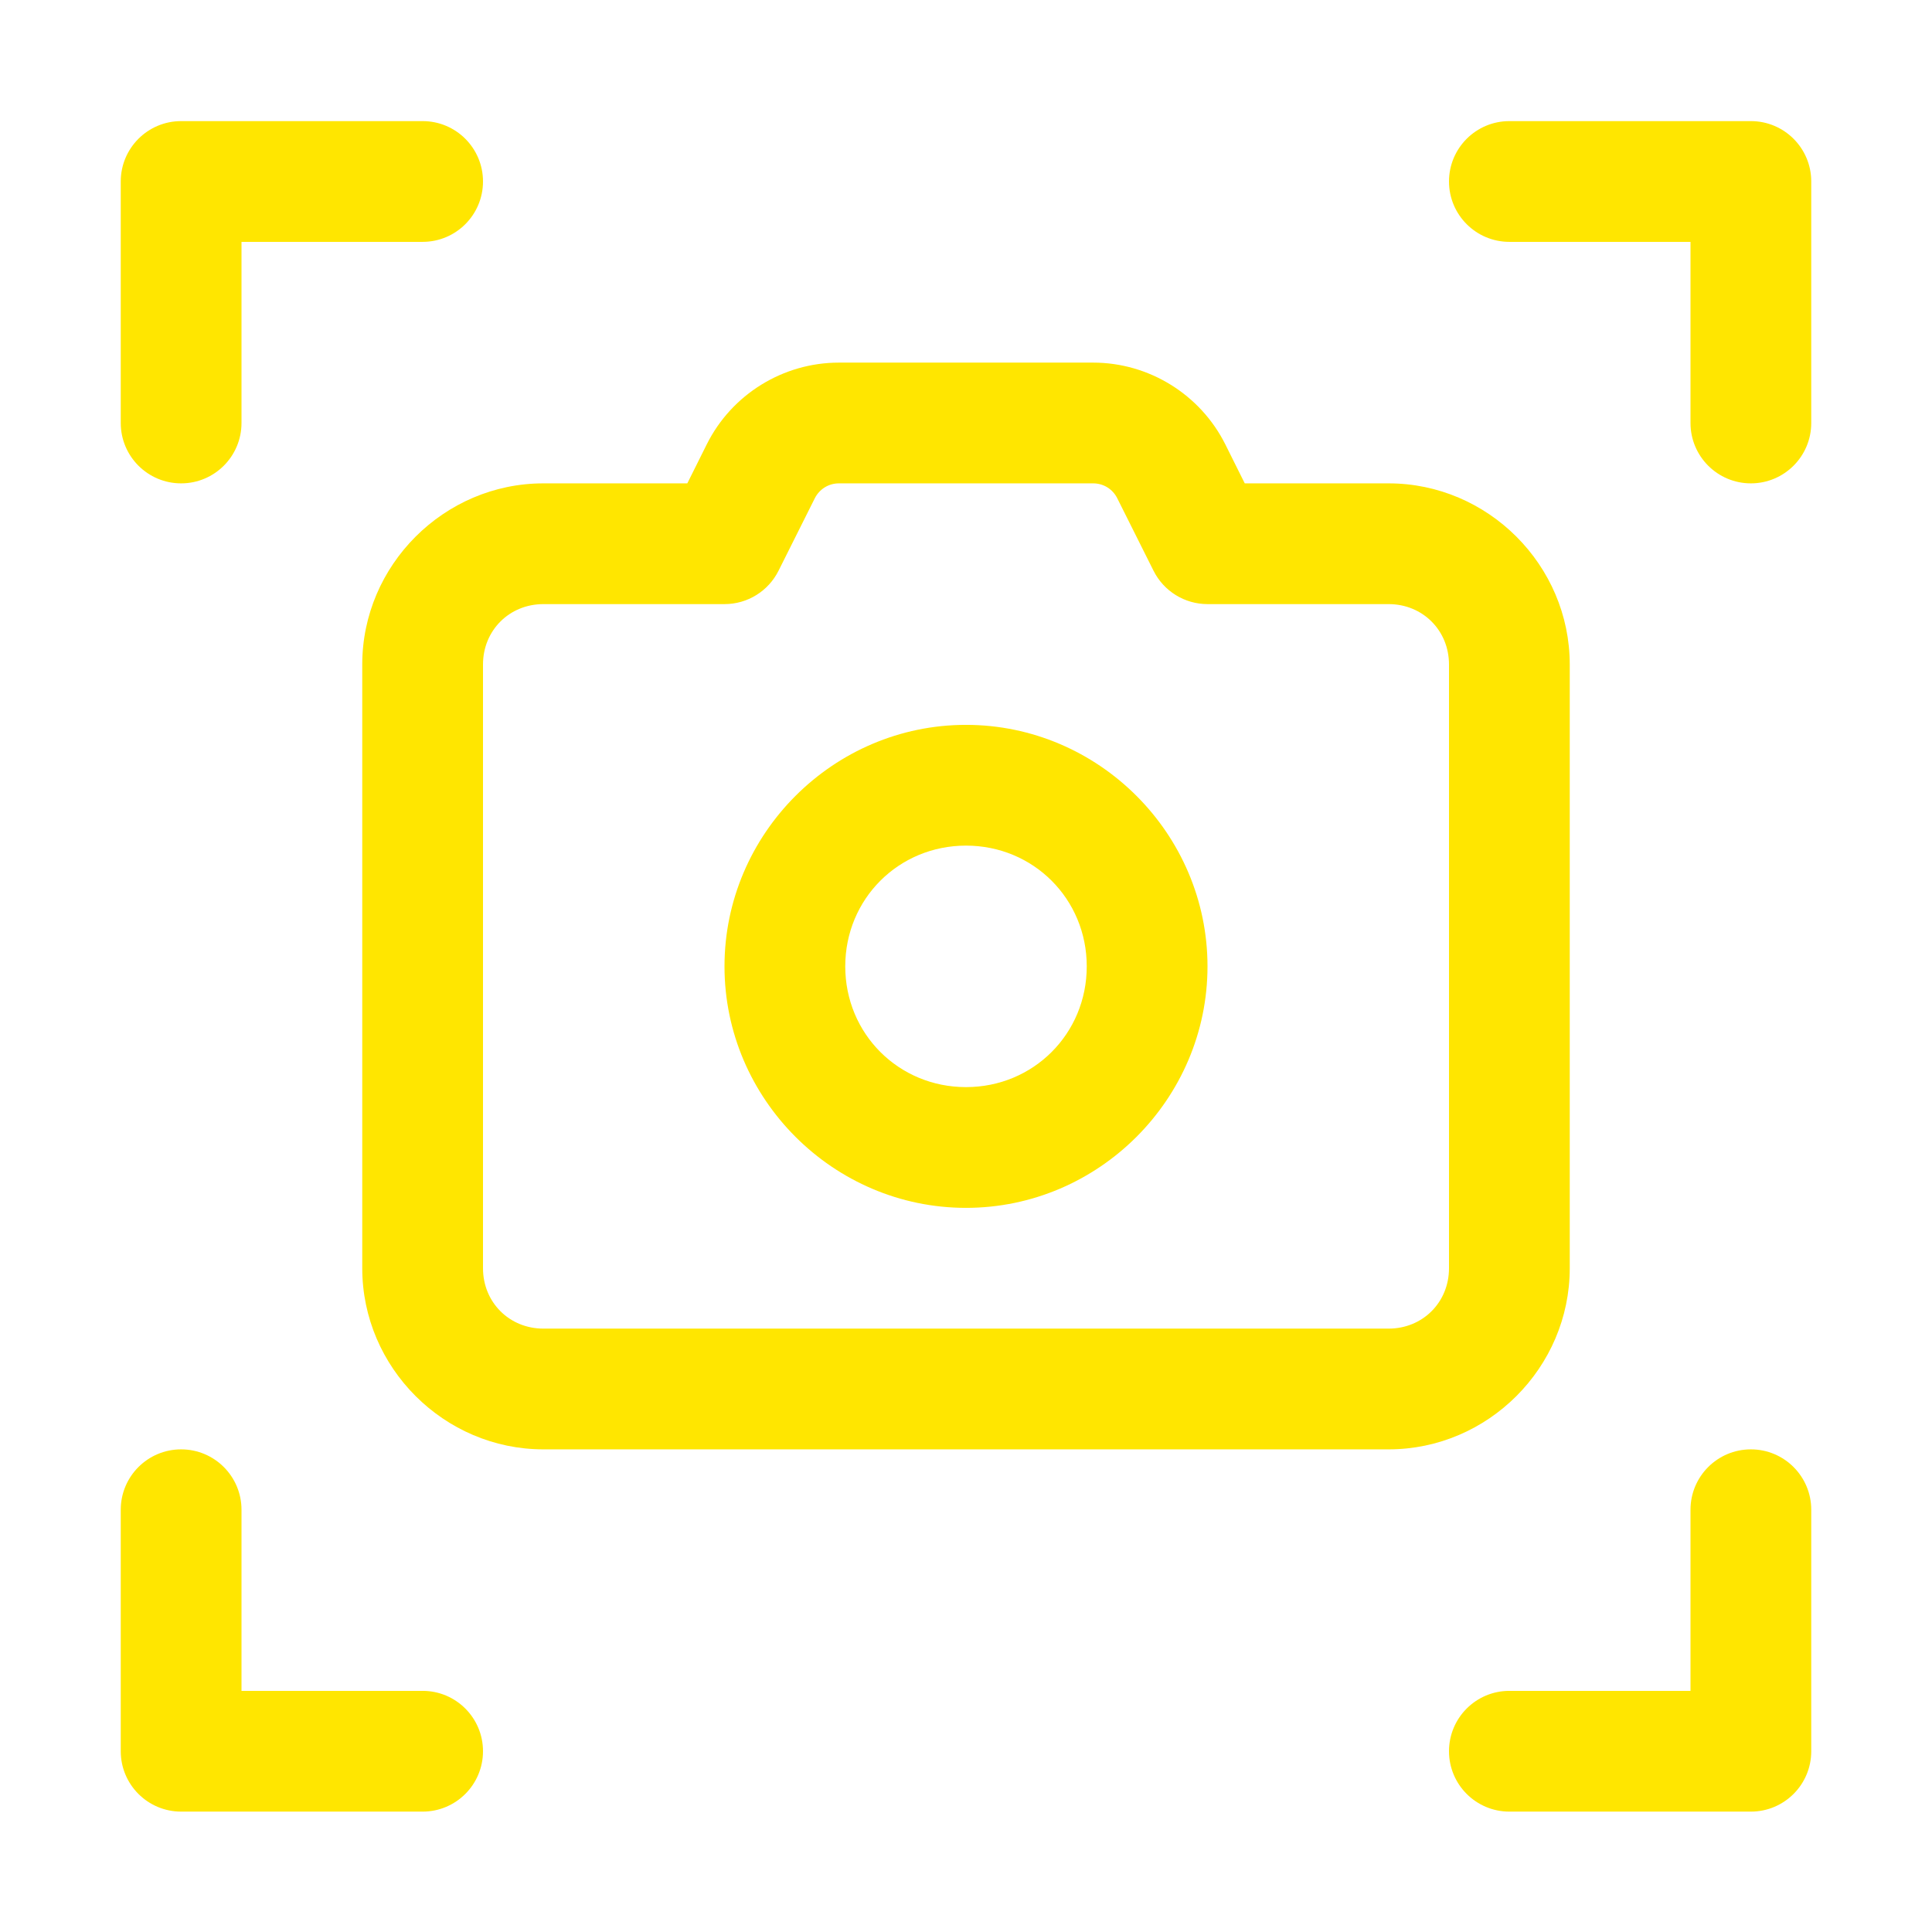
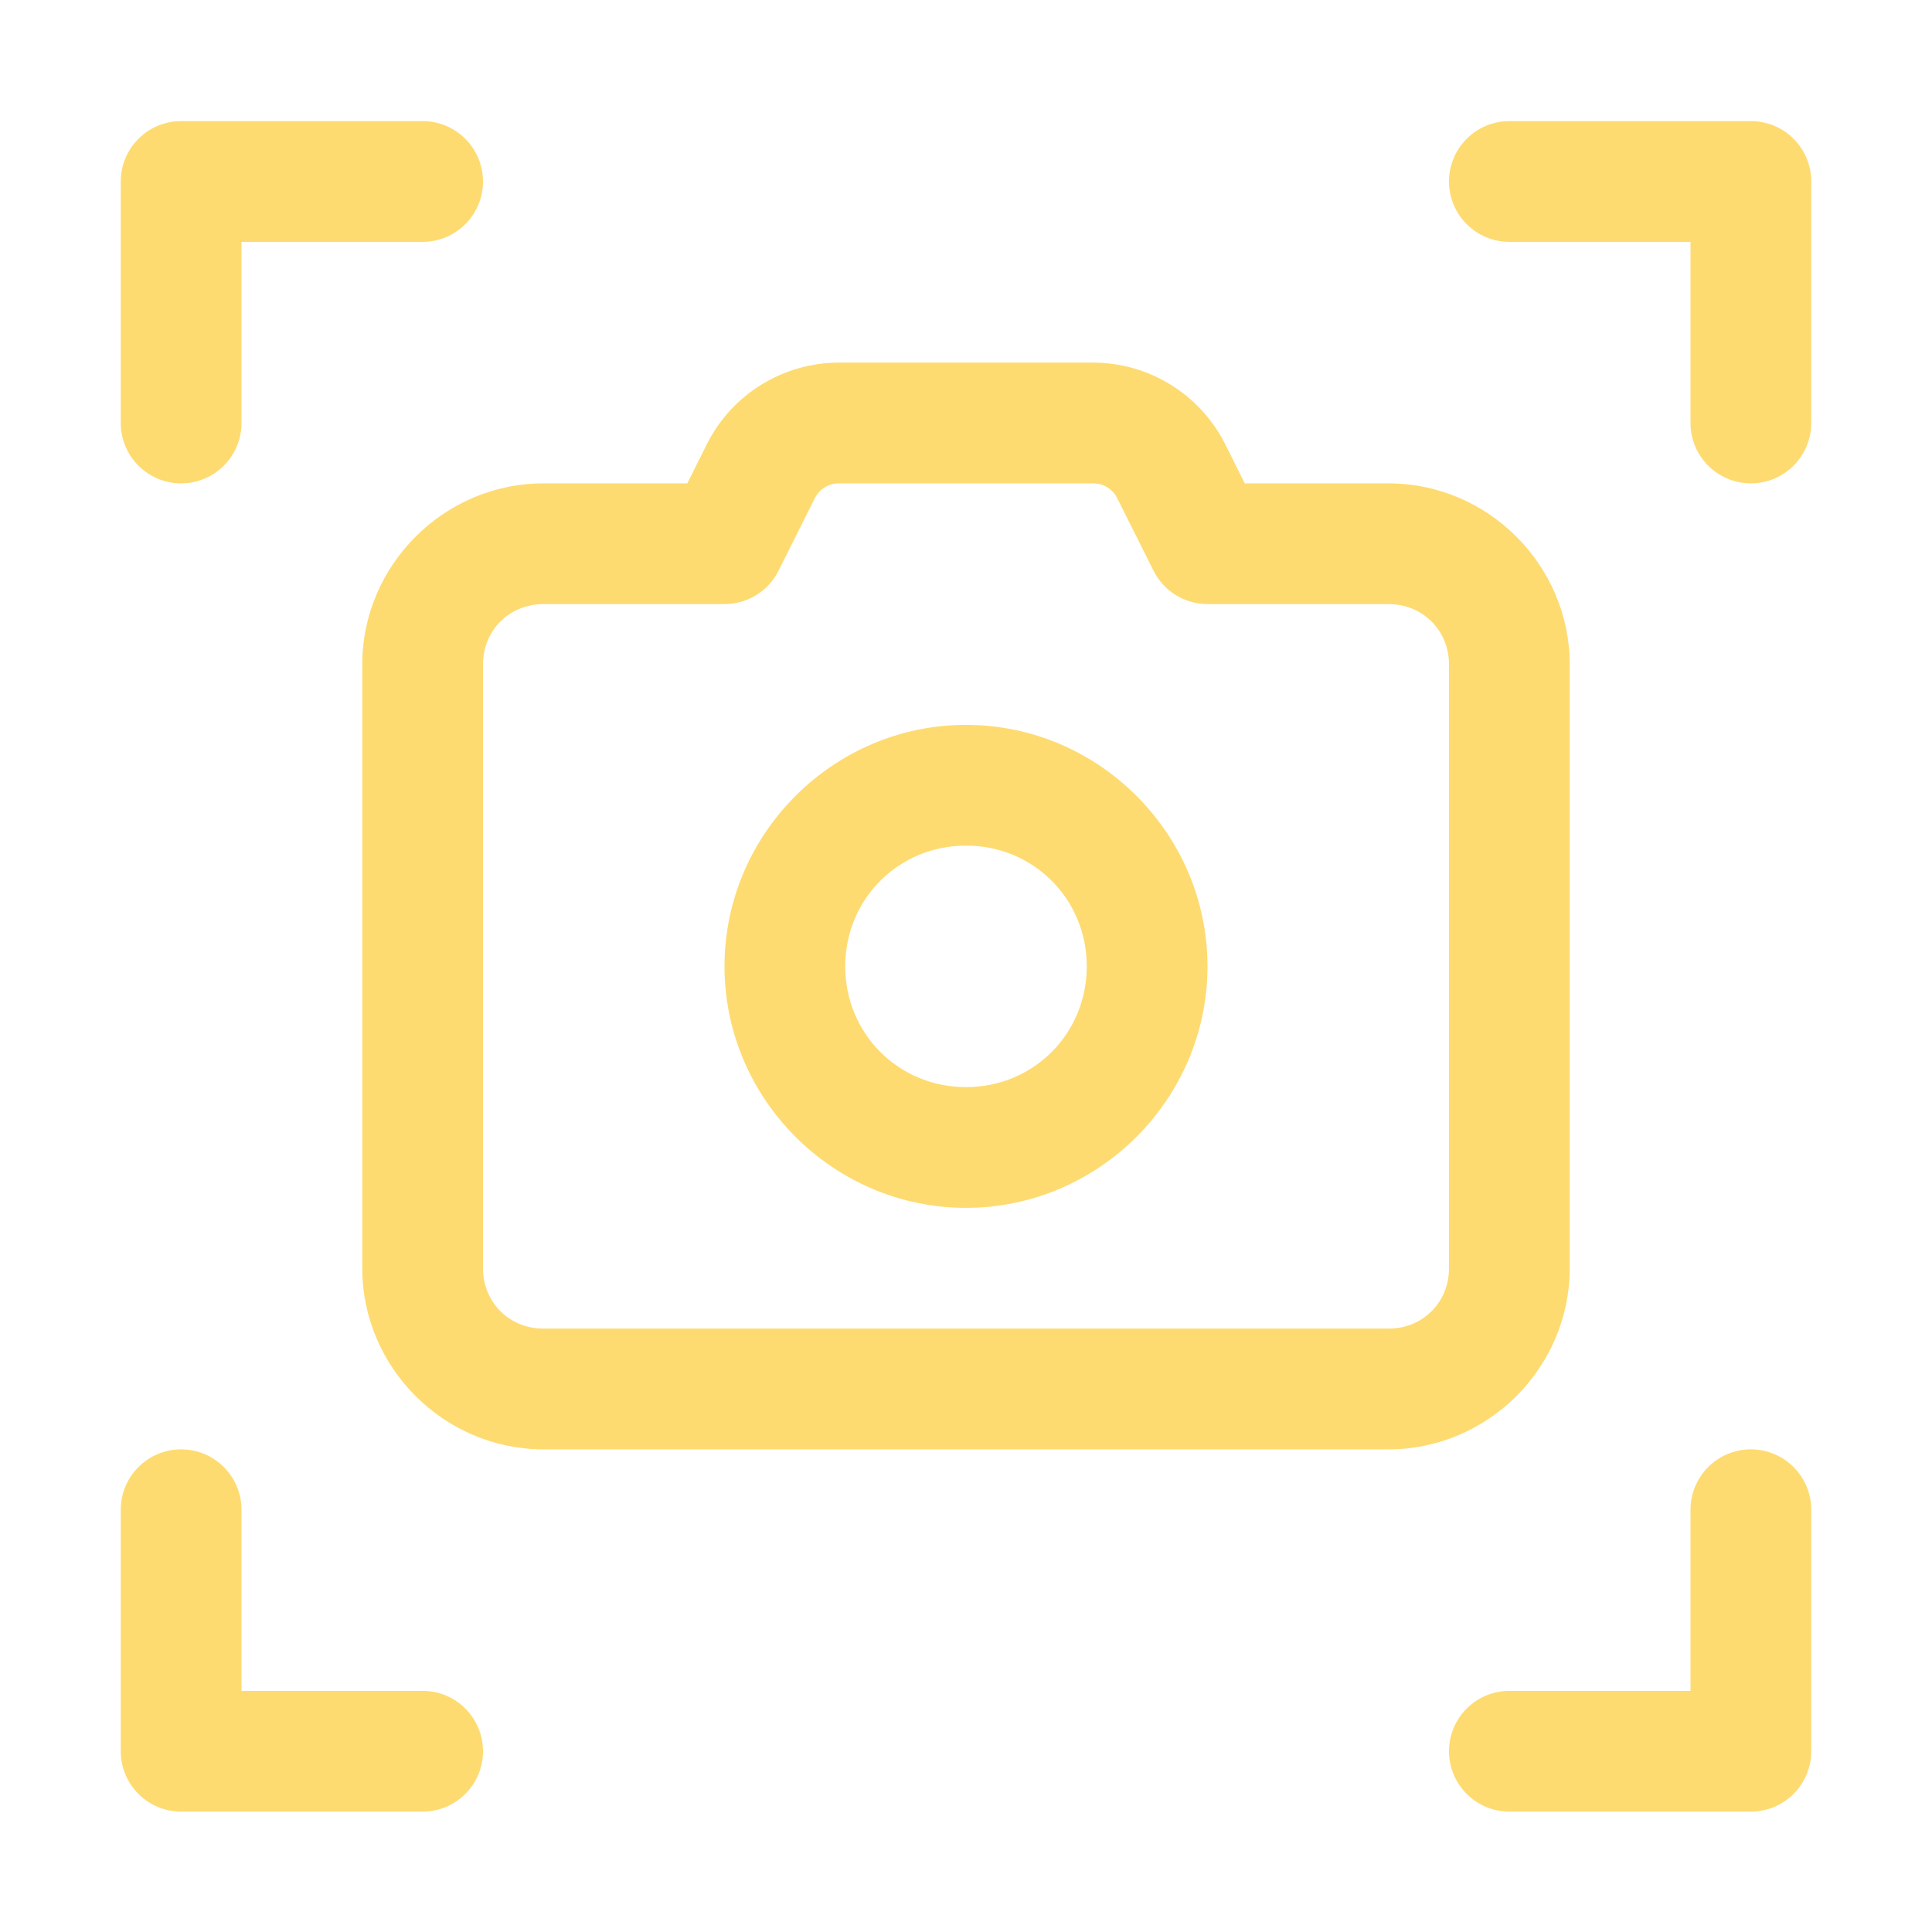
- <svg xmlns="http://www.w3.org/2000/svg" width="800px" height="800px" viewBox="0 0 32 32" id="svg5" version="1.1" fill="#FFE600" stroke="#FFE600" stroke-width="0">
+ <svg xmlns="http://www.w3.org/2000/svg" width="800px" height="800px" viewBox="0 0 32 32" id="svg5" version="1.1" fill="#fedb71" stroke="#fedb71" stroke-width="0">
  <g id="SVGRepo_bgCarrier" stroke-width="0" />
  <g id="SVGRepo_tracerCarrier" stroke-linecap="round" stroke-linejoin="round" />
  <g id="SVGRepo_iconCarrier">
    <defs id="defs2" />
    <g id="layer1" transform="translate(-108,-196)">
-       <path d="m 121.895,202.006 c -0.925,0 -1.776,0.526 -2.189,1.354 l -0.322,0.646 H 117 c -1.645,0 -3,1.355 -3,3 v 10 c 0,1.645 1.355,3 3,3 h 14 c 1.645,0 3,-1.355 3,-3 v -10 c 0,-1.645 -1.355,-3 -3,-3 h -2.383 l -0.322,-0.646 c -0.414,-0.827 -1.265,-1.354 -2.189,-1.354 z m 0,2 h 4.211 c 0.172,0 0.324,0.095 0.4,0.248 l 0.6,1.199 A 1,1 0 0 0 128,206.006 h 3 c 0.564,0 1,0.436 1,1 v 10 c 0,0.564 -0.436,1 -1,1 h -14 c -0.564,0 -1,-0.436 -1,-1 v -10 c 0,-0.564 0.436,-1 1,-1 h 3 a 1,1 0 0 0 0.895,-0.553 l 0.6,-1.199 c 0.077,-0.153 0.229,-0.248 0.4,-0.248 z" id="rect30394" style="color:#FFE600;fill:#FFE600;fill-rule:evenodd;stroke-linecap:round;stroke-linejoin:round;stroke-miterlimit:4.1;-inkscape-stroke:none" />
-       <path d="m 111,198.006 a 1,1 0 0 0 -1,1 v 4 a 1,1 0 0 0 1,1 1,1 0 0 0 1,-1 v -3 h 3 a 1,1 0 0 0 1,-1 1,1 0 0 0 -1,-1 z" id="path30386" style="color:#FFE600;fill:#FFE600;fill-rule:evenodd;stroke-linecap:round;stroke-linejoin:round;stroke-miterlimit:4.1;-inkscape-stroke:none" />
-       <path d="m 111,220.006 a 1,1 0 0 0 -1,1 v 4 a 1,1 0 0 0 1,1 h 4 a 1,1 0 0 0 1,-1 1,1 0 0 0 -1,-1 h -3 v -3 a 1,1 0 0 0 -1,-1 z" id="path30388" style="color:#FFE600;fill:#FFE600;fill-rule:evenodd;stroke-linecap:round;stroke-linejoin:round;stroke-miterlimit:4.1;-inkscape-stroke:none" />
-       <path d="m 133,198.006 a 1,1 0 0 0 -1,1 1,1 0 0 0 1,1 h 3 v 3 a 1,1 0 0 0 1,1 1,1 0 0 0 1,-1 v -4 a 1,1 0 0 0 -1,-1 z" id="path30390" style="color:#FFE600;fill:#FFE600;fill-rule:evenodd;stroke-linecap:round;stroke-linejoin:round;stroke-miterlimit:4.1;-inkscape-stroke:none" />
-       <path d="m 137,220.006 a 1,1 0 0 0 -1,1 v 3 h -3 a 1,1 0 0 0 -1,1 1,1 0 0 0 1,1 h 4 a 1,1 0 0 0 1,-1 v -4 a 1,1 0 0 0 -1,-1 z" id="path30392" style="color:#FFE600;fill:#FFE600;fill-rule:evenodd;stroke-linecap:round;stroke-linejoin:round;stroke-miterlimit:4.1;-inkscape-stroke:none" />
-       <path d="m 124,208.006 c -2.197,0 -4,1.803 -4,4 0,2.197 1.803,4 4,4 2.197,0 4,-1.803 4,-4 0,-2.197 -1.803,-4 -4,-4 z m 0,2 c 1.116,0 2,0.884 2,2 0,1.116 -0.884,2 -2,2 -1.116,0 -2,-0.884 -2,-2 0,-1.116 0.884,-2 2,-2 z" id="path30410" style="color:#FFE600;fill:#FFE600;fill-rule:evenodd;stroke-linecap:round;stroke-linejoin:round;stroke-miterlimit:4.1;-inkscape-stroke:none" />
-       <path d="m 129,207.006 a 1,1 0 0 0 -1,1 1,1 0 0 0 1,1 1,1 0 0 0 1,-1 1,1 0 0 0 -1,-1 z" id="path30412" style="color:#FFE600;fill:none;fill-rule:evenodd;stroke-linecap:round;stroke-linejoin:round;stroke-miterlimit:4.1;-inkscape-stroke:none" />
+       <path d="m 121.895,202.006 c -0.925,0 -1.776,0.526 -2.189,1.354 l -0.322,0.646 H 117 c -1.645,0 -3,1.355 -3,3 v 10 c 0,1.645 1.355,3 3,3 h 14 c 1.645,0 3,-1.355 3,-3 v -10 c 0,-1.645 -1.355,-3 -3,-3 h -2.383 l -0.322,-0.646 c -0.414,-0.827 -1.265,-1.354 -2.189,-1.354 z m 0,2 h 4.211 c 0.172,0 0.324,0.095 0.4,0.248 l 0.6,1.199 A 1,1 0 0 0 128,206.006 h 3 c 0.564,0 1,0.436 1,1 v 10 c 0,0.564 -0.436,1 -1,1 h -14 c -0.564,0 -1,-0.436 -1,-1 v -10 c 0,-0.564 0.436,-1 1,-1 h 3 a 1,1 0 0 0 0.895,-0.553 l 0.6,-1.199 c 0.077,-0.153 0.229,-0.248 0.4,-0.248 z" id="rect30394" style="color:#fedb71;fill:#fedb71;fill-rule:evenodd;stroke-linecap:round;stroke-linejoin:round;stroke-miterlimit:4.1;-inkscape-stroke:none" />
+       <path d="m 111,198.006 a 1,1 0 0 0 -1,1 v 4 a 1,1 0 0 0 1,1 1,1 0 0 0 1,-1 v -3 h 3 a 1,1 0 0 0 1,-1 1,1 0 0 0 -1,-1 z" id="path30386" style="color:#fedb71;fill:#fedb71;fill-rule:evenodd;stroke-linecap:round;stroke-linejoin:round;stroke-miterlimit:4.1;-inkscape-stroke:none" />
+       <path d="m 111,220.006 a 1,1 0 0 0 -1,1 v 4 a 1,1 0 0 0 1,1 h 4 a 1,1 0 0 0 1,-1 1,1 0 0 0 -1,-1 h -3 v -3 a 1,1 0 0 0 -1,-1 z" id="path30388" style="color:#fedb71;fill:#fedb71;fill-rule:evenodd;stroke-linecap:round;stroke-linejoin:round;stroke-miterlimit:4.1;-inkscape-stroke:none" />
+       <path d="m 133,198.006 a 1,1 0 0 0 -1,1 1,1 0 0 0 1,1 h 3 v 3 a 1,1 0 0 0 1,1 1,1 0 0 0 1,-1 v -4 a 1,1 0 0 0 -1,-1 z" id="path30390" style="color:#fedb71;fill:#fedb71;fill-rule:evenodd;stroke-linecap:round;stroke-linejoin:round;stroke-miterlimit:4.1;-inkscape-stroke:none" />
+       <path d="m 137,220.006 a 1,1 0 0 0 -1,1 v 3 h -3 a 1,1 0 0 0 -1,1 1,1 0 0 0 1,1 h 4 a 1,1 0 0 0 1,-1 v -4 a 1,1 0 0 0 -1,-1 z" id="path30392" style="color:#fedb71;fill:#fedb71;fill-rule:evenodd;stroke-linecap:round;stroke-linejoin:round;stroke-miterlimit:4.1;-inkscape-stroke:none" />
+       <path d="m 124,208.006 c -2.197,0 -4,1.803 -4,4 0,2.197 1.803,4 4,4 2.197,0 4,-1.803 4,-4 0,-2.197 -1.803,-4 -4,-4 z m 0,2 c 1.116,0 2,0.884 2,2 0,1.116 -0.884,2 -2,2 -1.116,0 -2,-0.884 -2,-2 0,-1.116 0.884,-2 2,-2 z" id="path30410" style="color:#fedb71;fill:#fedb71;fill-rule:evenodd;stroke-linecap:round;stroke-linejoin:round;stroke-miterlimit:4.1;-inkscape-stroke:none" />
+       <path d="m 129,207.006 a 1,1 0 0 0 -1,1 1,1 0 0 0 1,1 1,1 0 0 0 1,-1 1,1 0 0 0 -1,-1 z" id="path30412" style="color:#fedb71;fill:none;fill-rule:evenodd;stroke-linecap:round;stroke-linejoin:round;stroke-miterlimit:4.1;-inkscape-stroke:none" />
    </g>
  </g>
</svg>
